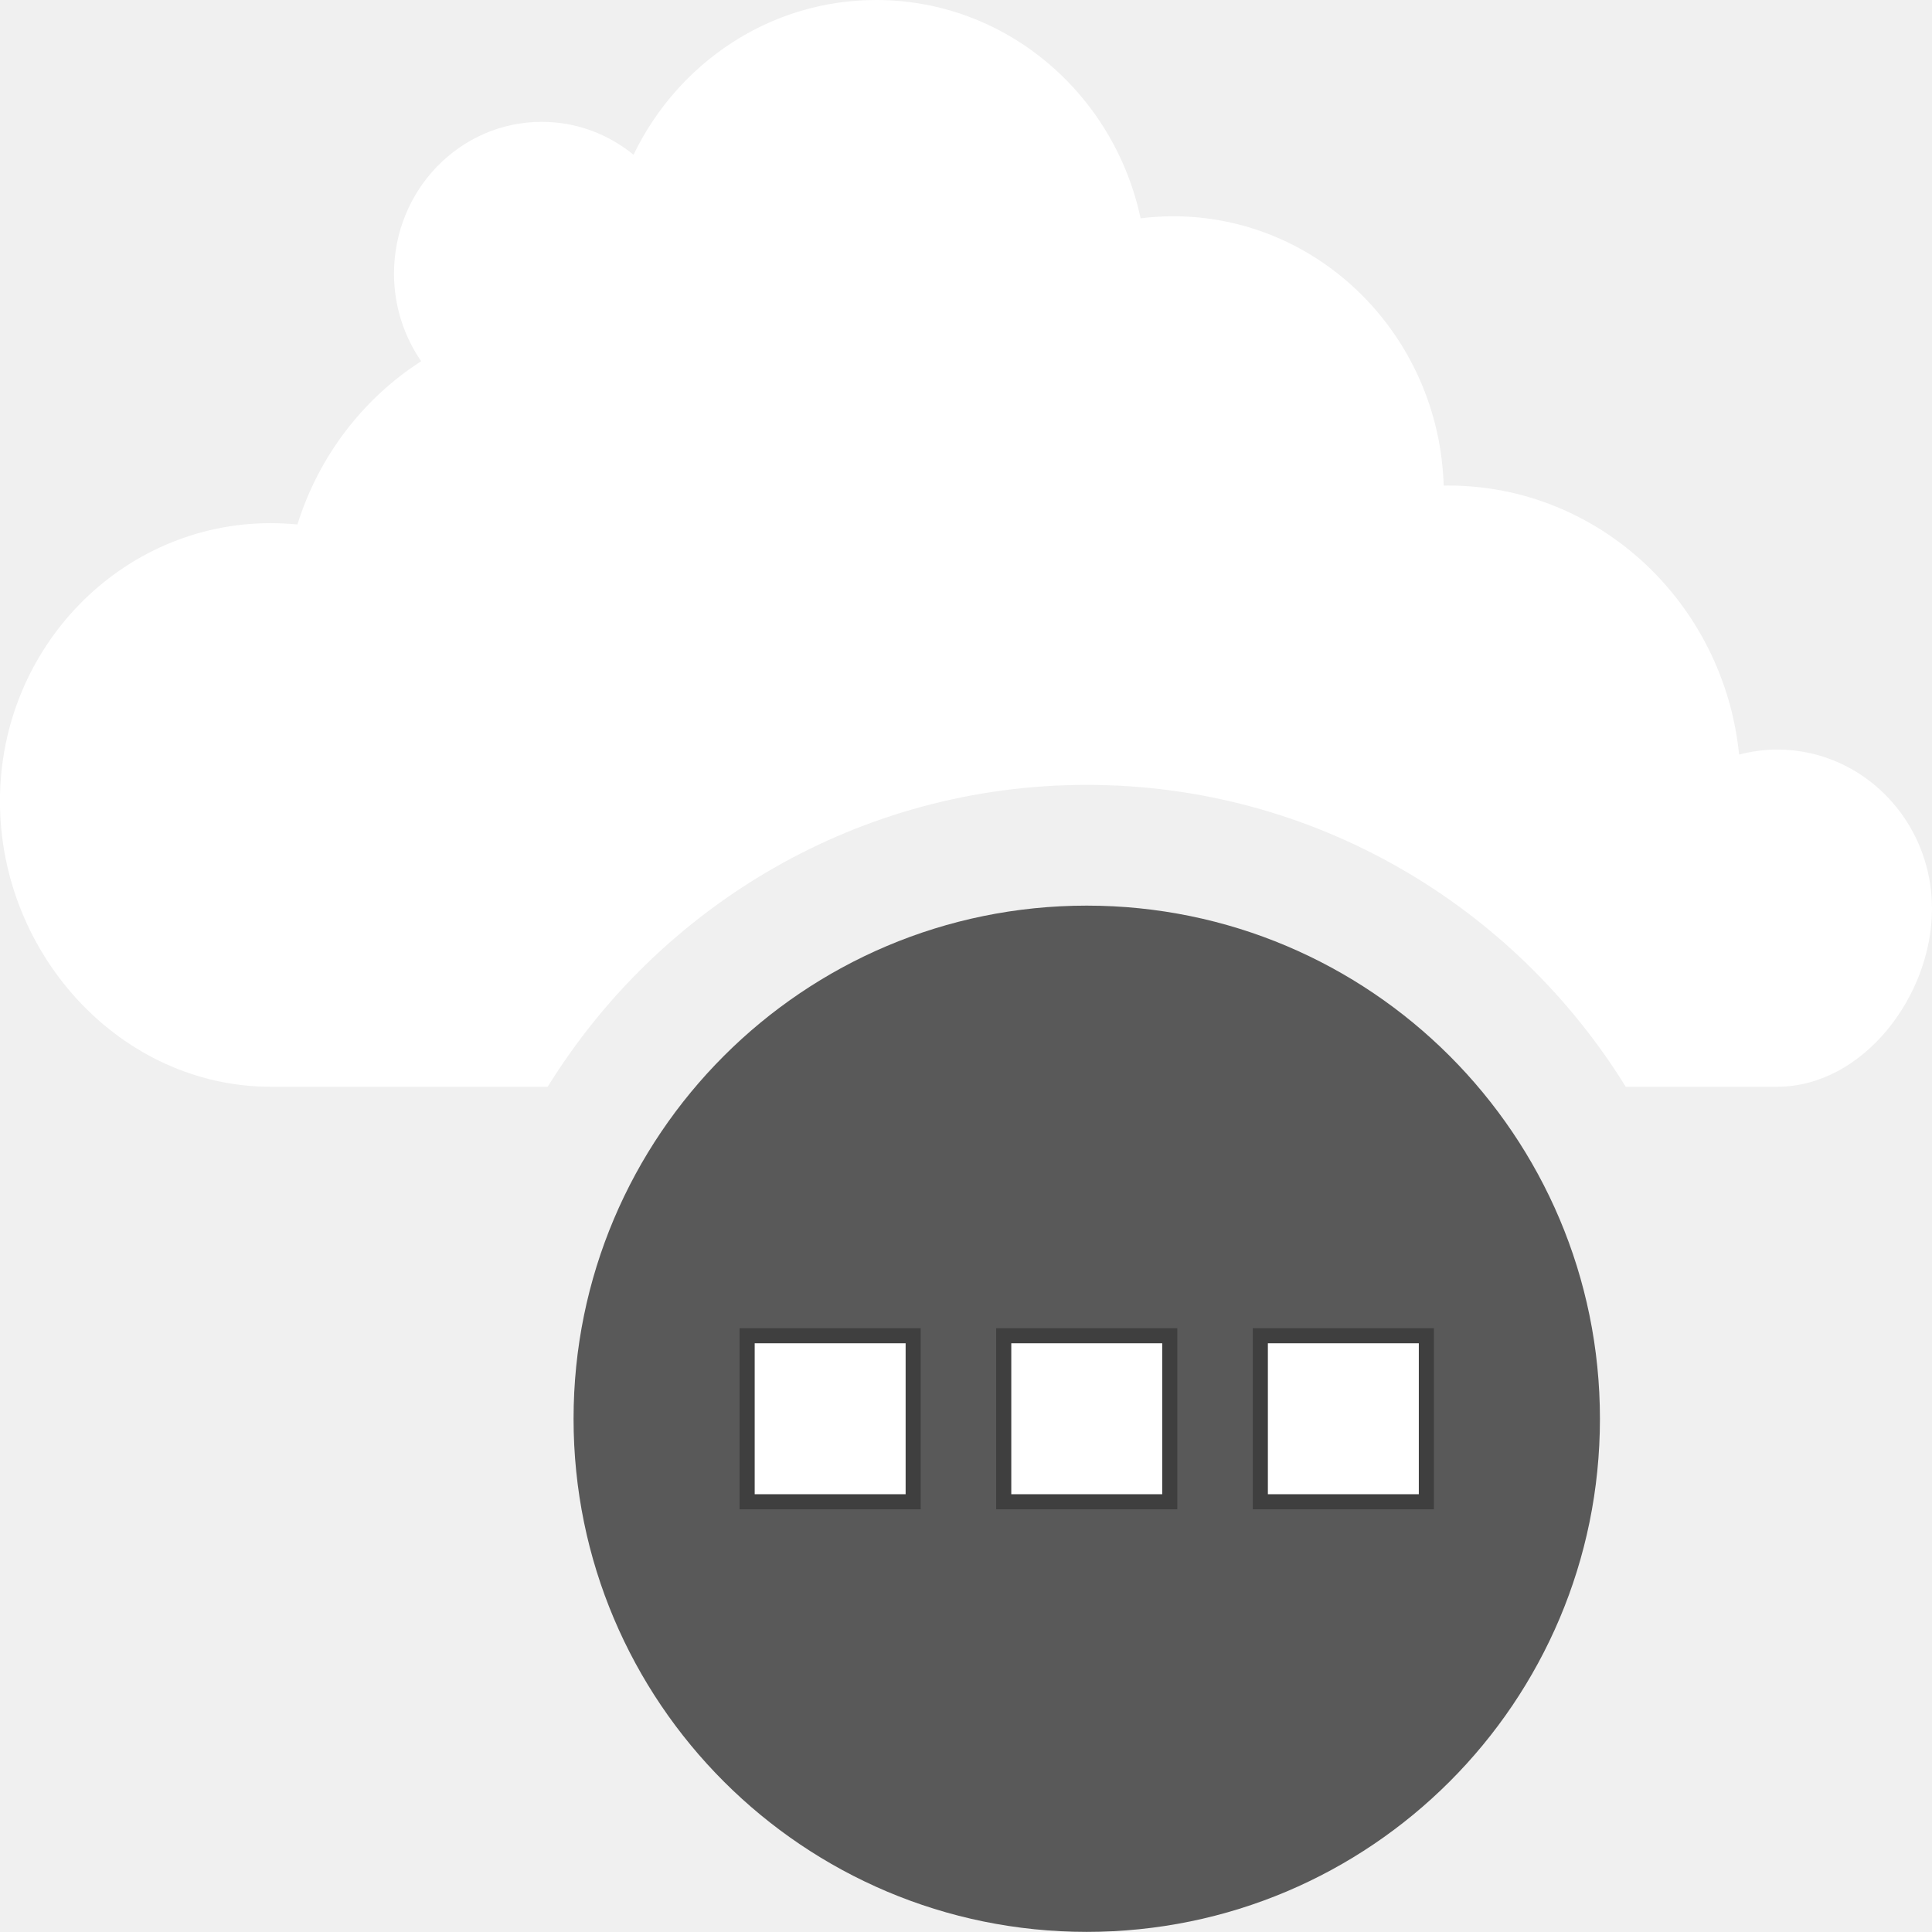
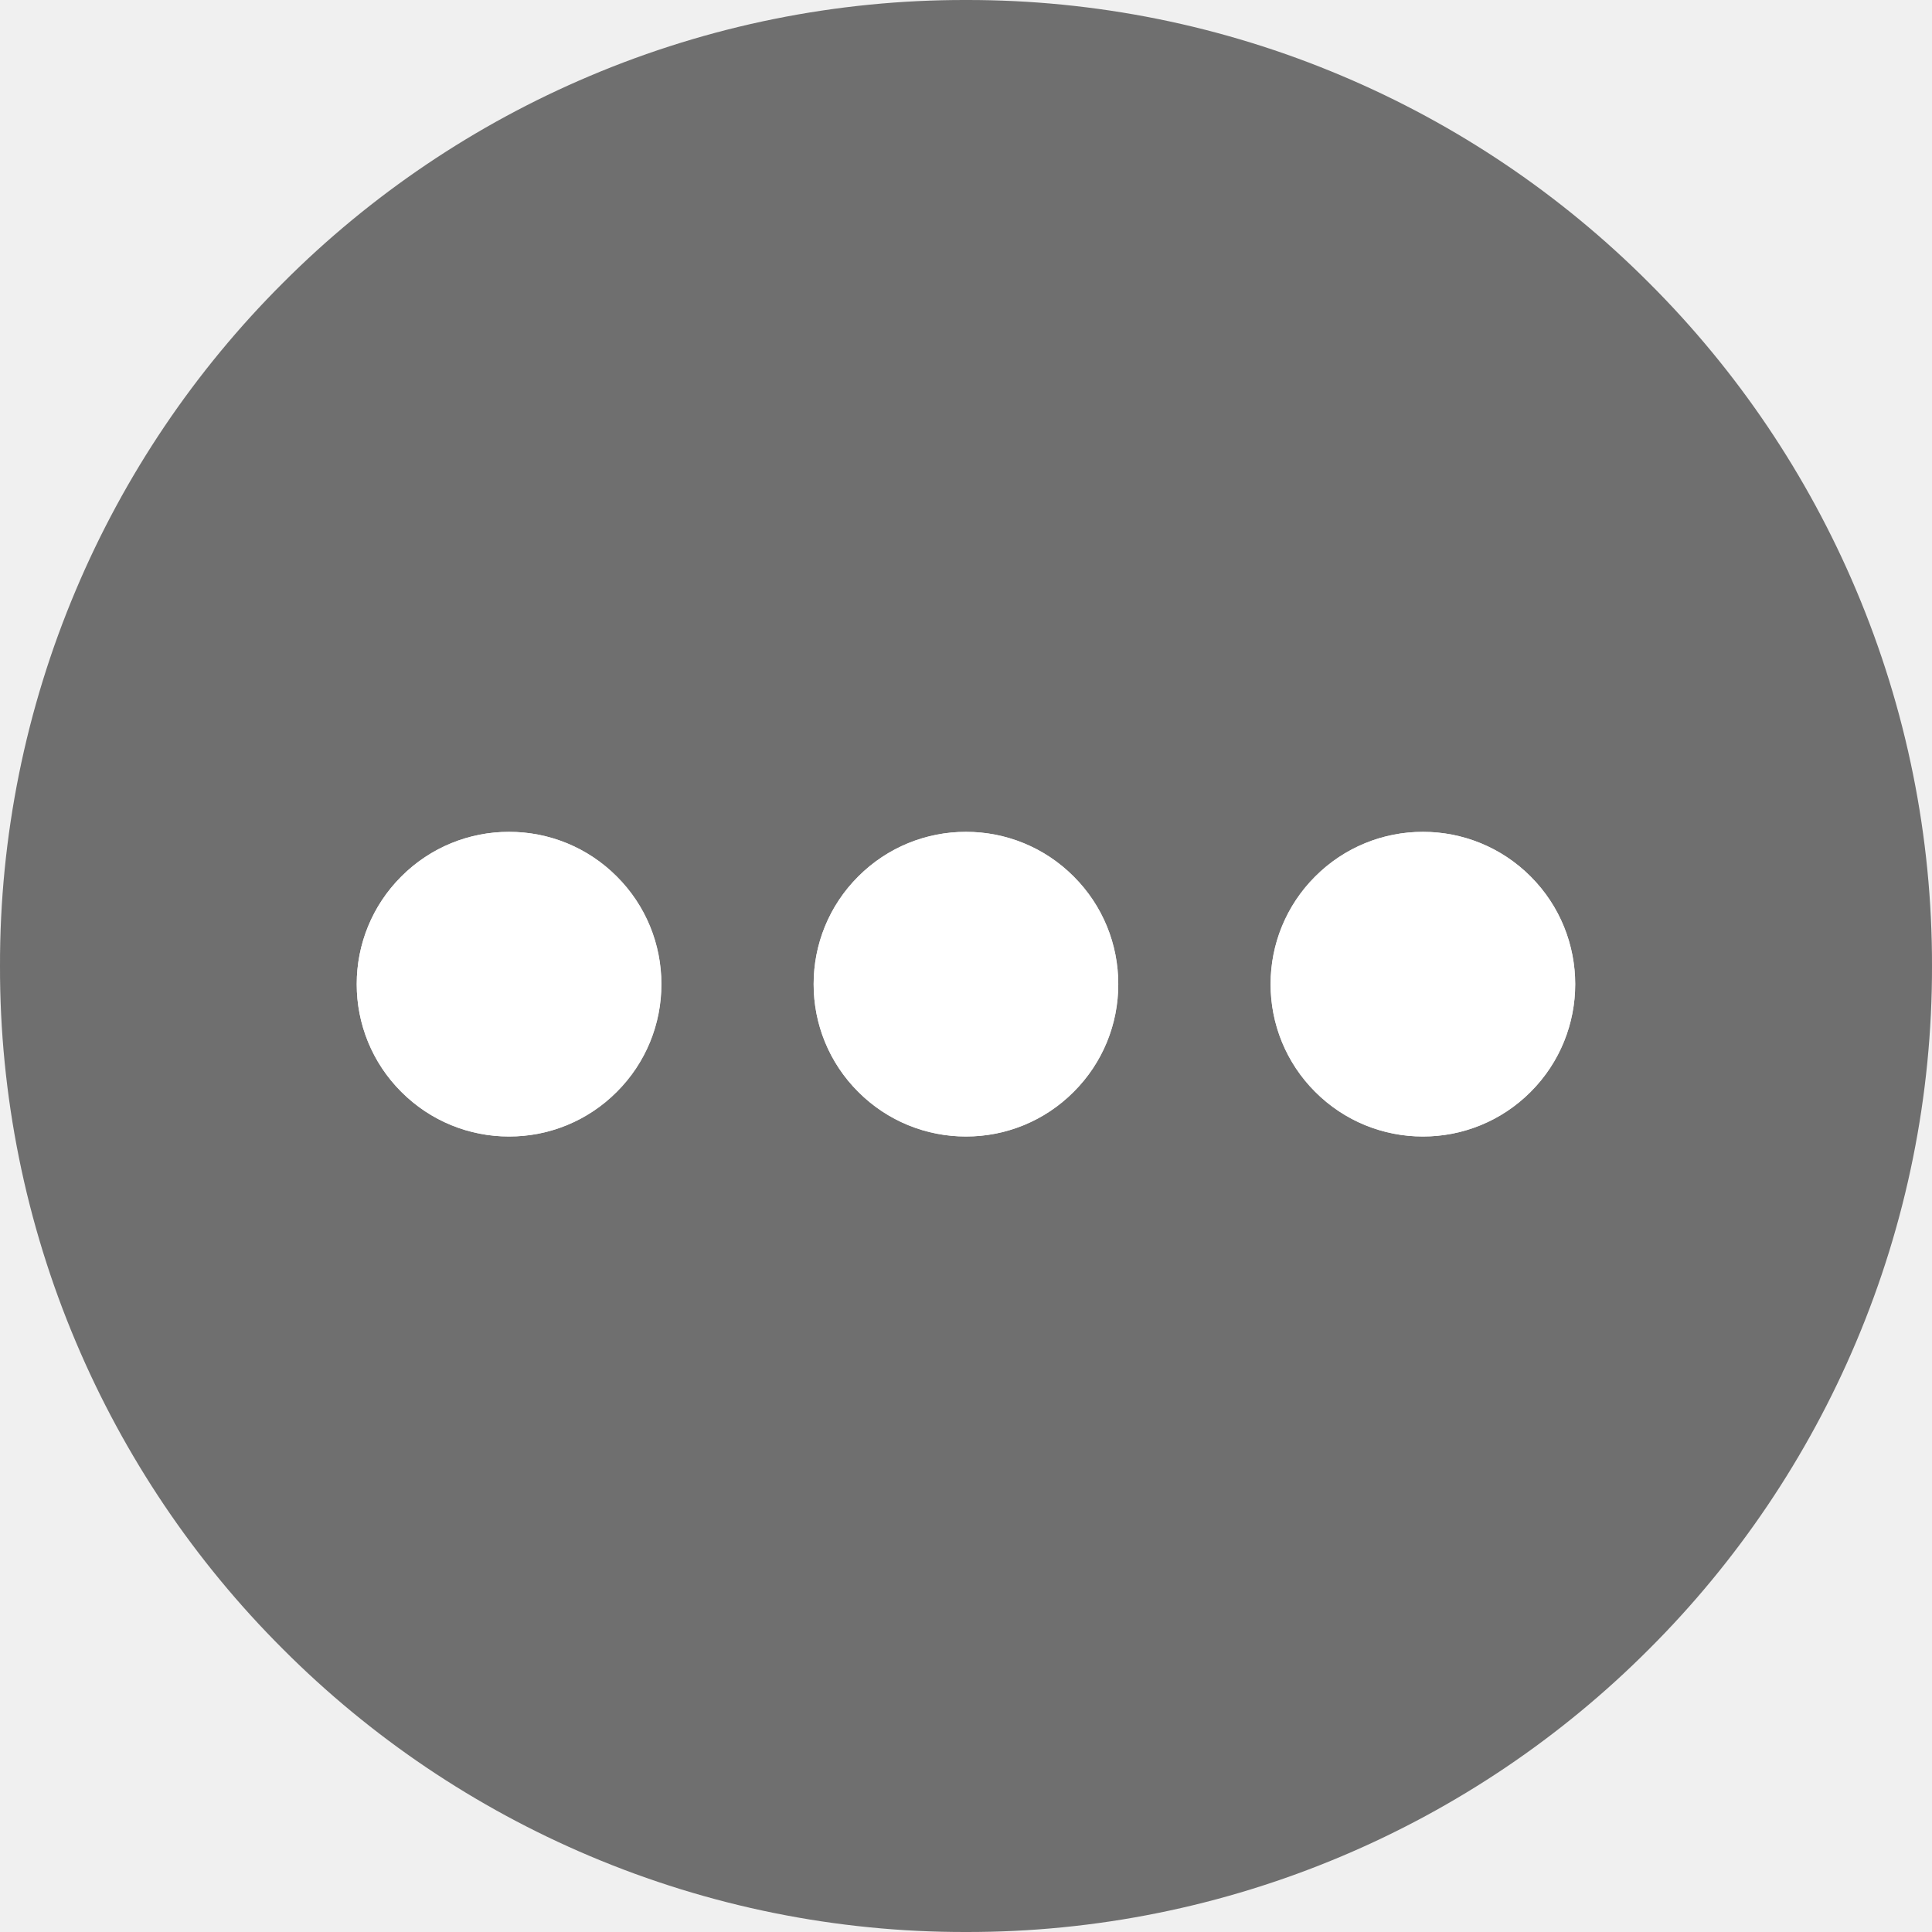
- <svg xmlns="http://www.w3.org/2000/svg" width="512" height="512" viewBox="0 0 32 32" fill="none">
-   <g clip-path="url(#clip0)">
-     <path fill-rule="evenodd" clip-rule="evenodd" d="M28.805 12.498C28.552 9.994 26.491 8.042 23.985 8.042C23.959 8.042 23.936 8.044 23.912 8.044C23.837 5.567 21.86 3.582 19.43 3.582C19.247 3.582 19.069 3.595 18.892 3.616C18.451 1.548 16.659 0 14.512 0C12.749 0 11.226 1.044 10.493 2.563C10.075 2.222 9.549 2.018 8.973 2.018C7.622 2.018 6.526 3.144 6.526 4.532C6.526 5.073 6.694 5.573 6.976 5.983C6.014 6.601 5.279 7.556 4.926 8.687C4.78 8.673 4.633 8.665 4.484 8.665C2.007 8.665 -0.001 10.727 -0.001 13.27C-0.001 15.814 2.007 18 4.484 18H9.072C10.925 15.006 14.227 13 18 13C21.771 13 25.076 15.006 26.927 18H29.436C30.852 18 32 16.503 32 15.049C32 13.594 30.852 12.415 29.436 12.415C29.218 12.415 29.008 12.446 28.805 12.498Z" fill="white" />
-     <path fill-rule="evenodd" clip-rule="evenodd" d="M26.5 23.5C26.5 28.193 22.694 31.998 18 31.998C13.306 31.998 9.5 28.193 9.5 23.5C9.5 18.805 13.306 15 18 15C22.694 15 26.5 18.805 26.5 23.5Z" fill="#595959" />
-     <path fill-rule="evenodd" clip-rule="evenodd" d="M15.125 22.124H12.375V24.874H15.125V22.124ZM19.375 22.124H16.625V24.874H19.375V22.124ZM23.625 22.124H20.875V24.874H23.625V22.124Z" fill="white" stroke="#3F3F3F" stroke-width="0.25" />
+ <svg xmlns="http://www.w3.org/2000/svg" width="32" height="32" viewBox="0 0 32 32">
+   <g id="Group_44" data-name="Group 44" transform="translate(-1202 132)">
+     <path id="Subtraction_40" data-name="Subtraction 40" d="M-515,31a15.9,15.9,0,0,1-6.228-1.257,15.947,15.947,0,0,1-5.086-3.429,15.947,15.947,0,0,1-3.429-5.086A15.9,15.9,0,0,1-531,15a15.9,15.9,0,0,1,1.257-6.228,15.947,15.947,0,0,1,3.429-5.086A15.947,15.947,0,0,1-521.228.257,15.9,15.9,0,0,1-515-1,15.9,15.9,0,0,1-508.772.257a15.946,15.946,0,0,1,5.086,3.429,15.946,15.946,0,0,1,3.429,5.086A15.9,15.9,0,0,1-499,15a15.9,15.9,0,0,1-1.257,6.228,15.946,15.946,0,0,1-3.429,5.086,15.946,15.946,0,0,1-5.086,3.429A15.9,15.9,0,0,1-515,31Zm7.568-18.222a2.507,2.507,0,0,0-1.784.739,2.506,2.506,0,0,0-.739,1.784,2.506,2.506,0,0,0,.739,1.784,2.507,2.507,0,0,0,1.784.739,2.507,2.507,0,0,0,1.784-.739,2.525,2.525,0,0,0,0-3.567A2.507,2.507,0,0,0-507.432,12.778Zm-7.568,0a2.505,2.505,0,0,0-1.784.739,2.5,2.5,0,0,0-.739,1.784,2.5,2.5,0,0,0,.739,1.784,2.507,2.507,0,0,0,1.784.739,2.5,2.5,0,0,0,1.783-.739,2.5,2.5,0,0,0,.739-1.784,2.5,2.5,0,0,0-.739-1.784A2.5,2.5,0,0,0-515,12.778Zm-7.568,0a2.506,2.506,0,0,0-1.784.739,2.506,2.506,0,0,0-.739,1.784,2.506,2.506,0,0,0,.739,1.784,2.507,2.507,0,0,0,1.785.739,2.5,2.5,0,0,0,1.783-.739,2.5,2.5,0,0,0,.739-1.784,2.5,2.5,0,0,0-.739-1.784A2.505,2.505,0,0,0-522.568,12.778Z" transform="translate(1733 -131)" fill="#6f6f6f" />
+     <g id="menu-2" transform="translate(1207.909 -118.222)">
+       <path id="Path_164" data-name="Path 164" d="M390.972,194.072a2.523,2.523,0,1,1-3.568,0,2.523,2.523,0,0,1,3.568,0" transform="translate(-371.529 -193.333)" fill="#fff" />
+       <path id="Path_165" data-name="Path 165" d="M197.64,194.072a2.523,2.523,0,1,1-3.568,0,2.523,2.523,0,0,1,3.568,0" transform="translate(-185.766 -193.333)" fill="#fff" />
+       <path id="Path_166" data-name="Path 166" d="M4.307,194.072a2.523,2.523,0,1,1-3.568,0,2.523,2.523,0,0,1,3.568,0" transform="translate(-0.001 -193.333)" fill="#fff" />
+     </g>
  </g>
-   <defs>
-     <clipPath id="clip0">
-       <rect width="32" height="32" fill="white" />
-     </clipPath>
-   </defs>
</svg>
